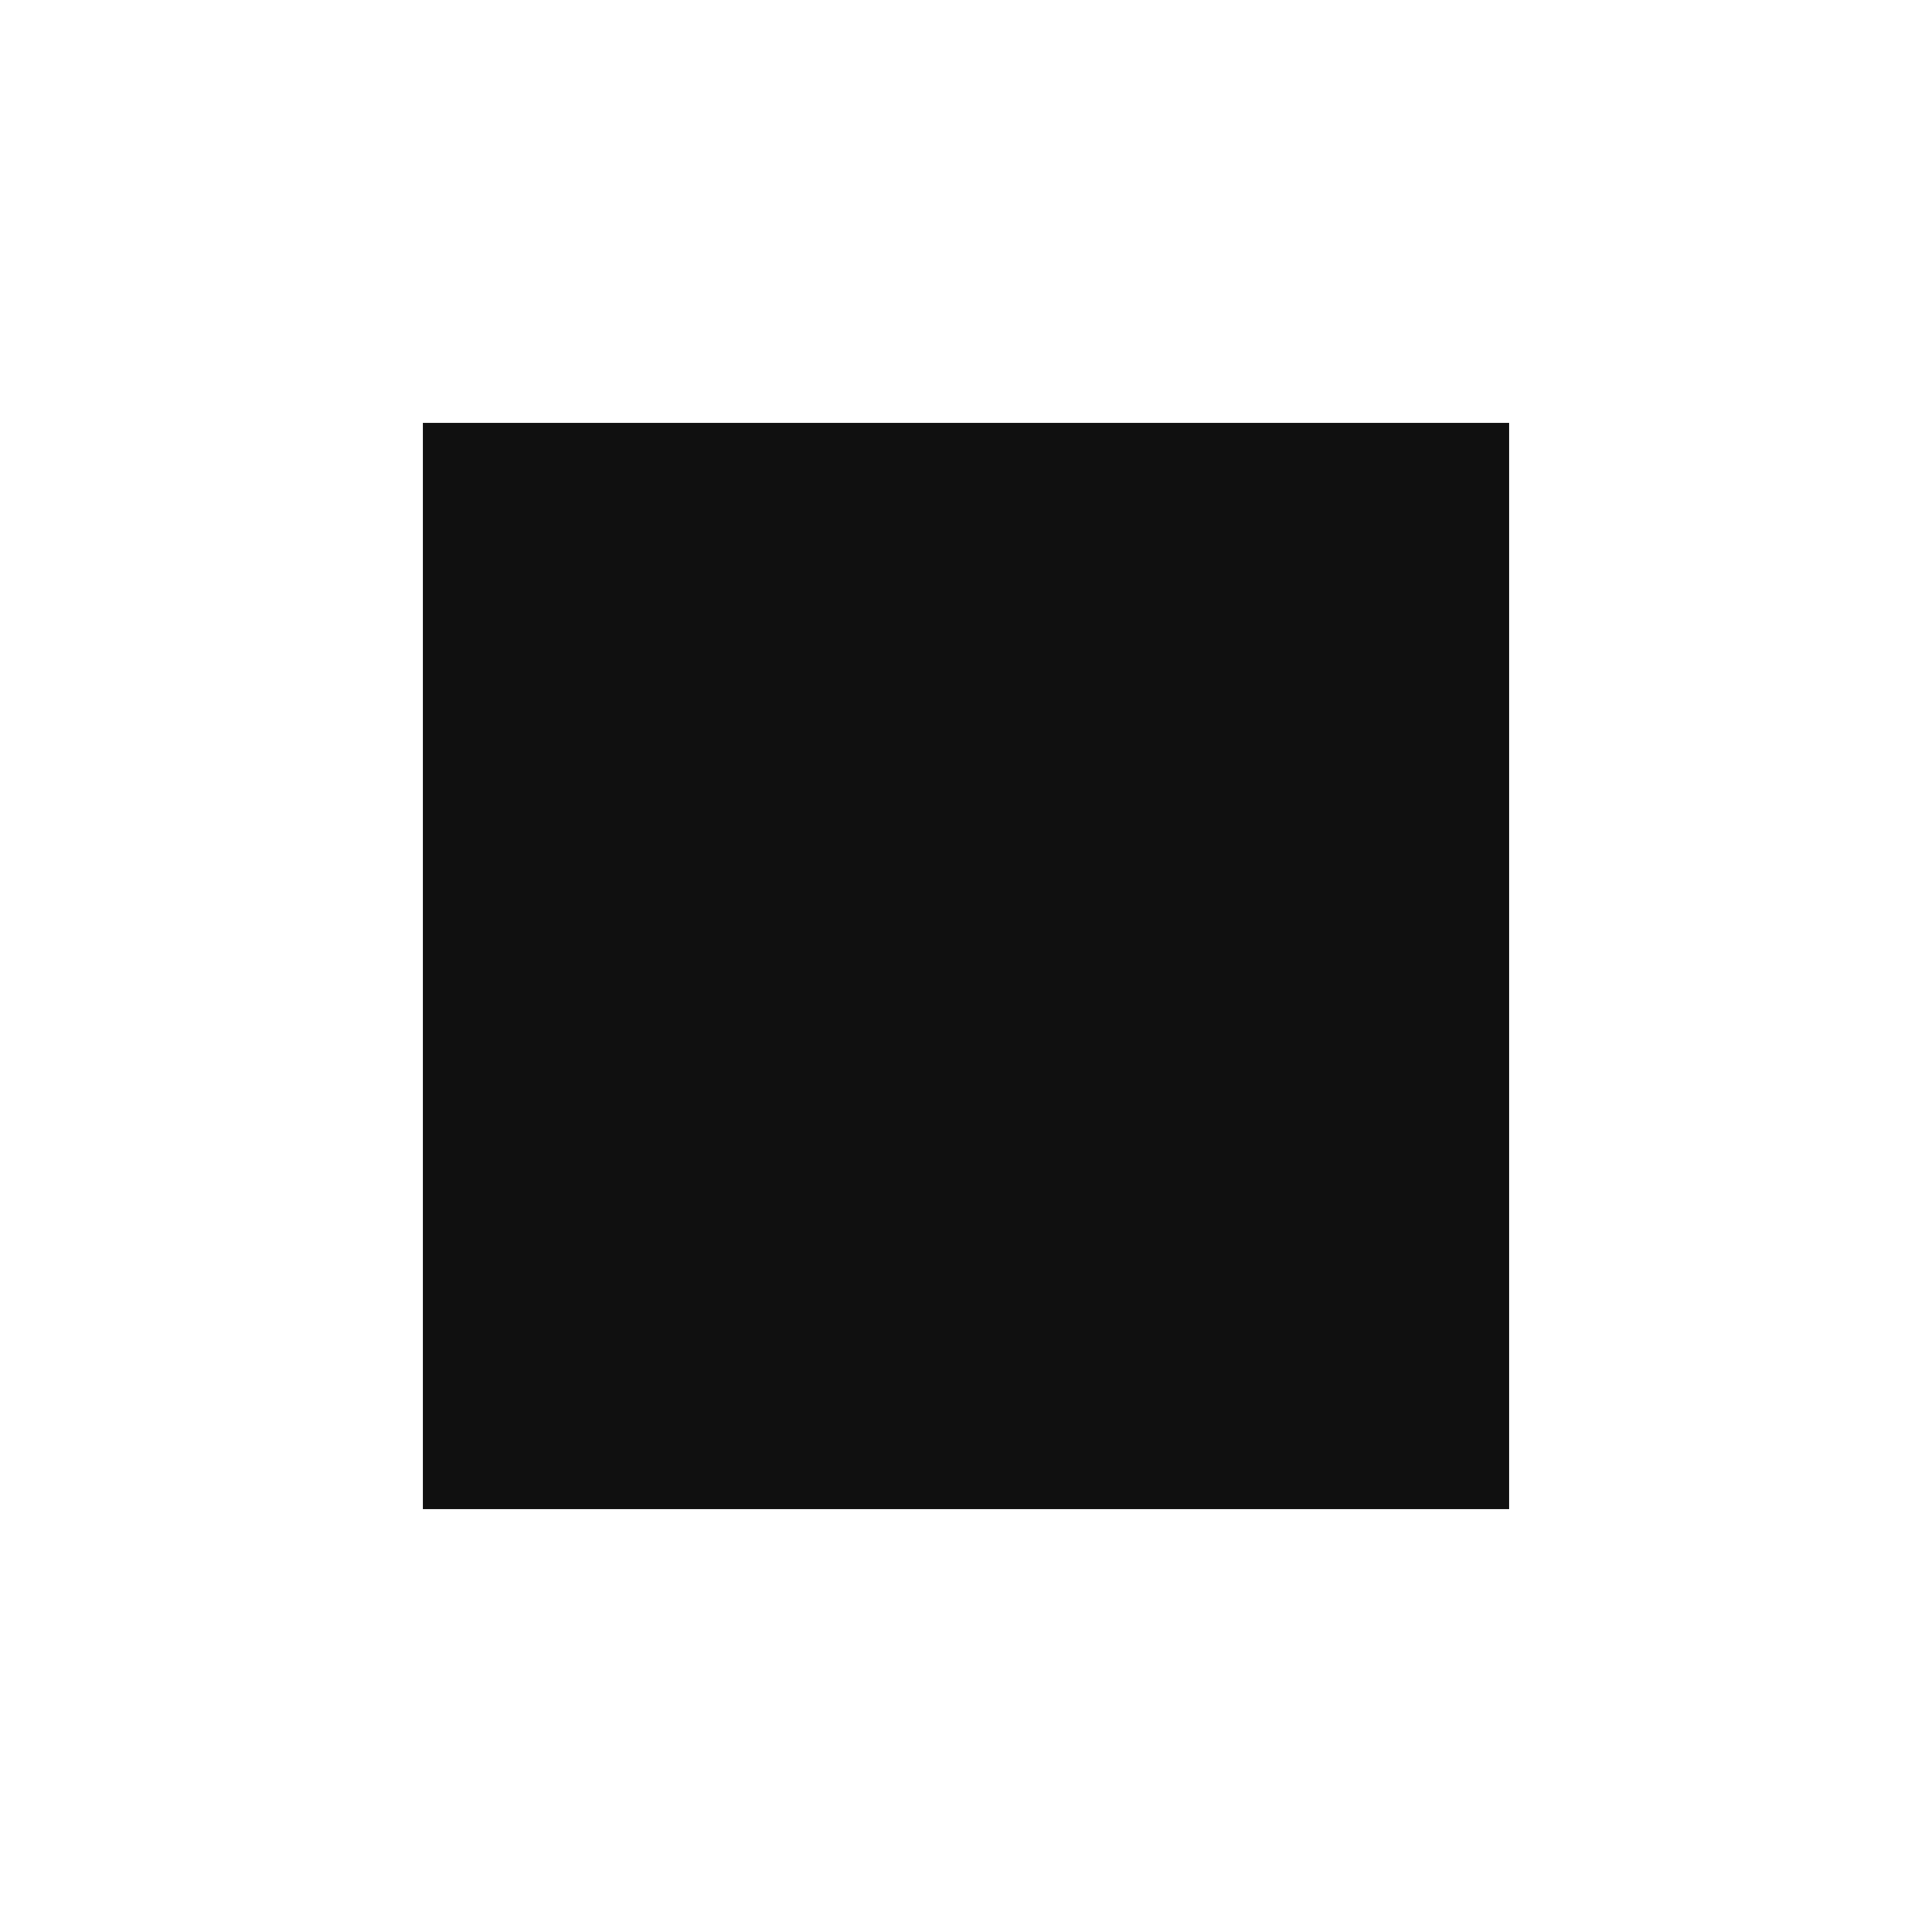
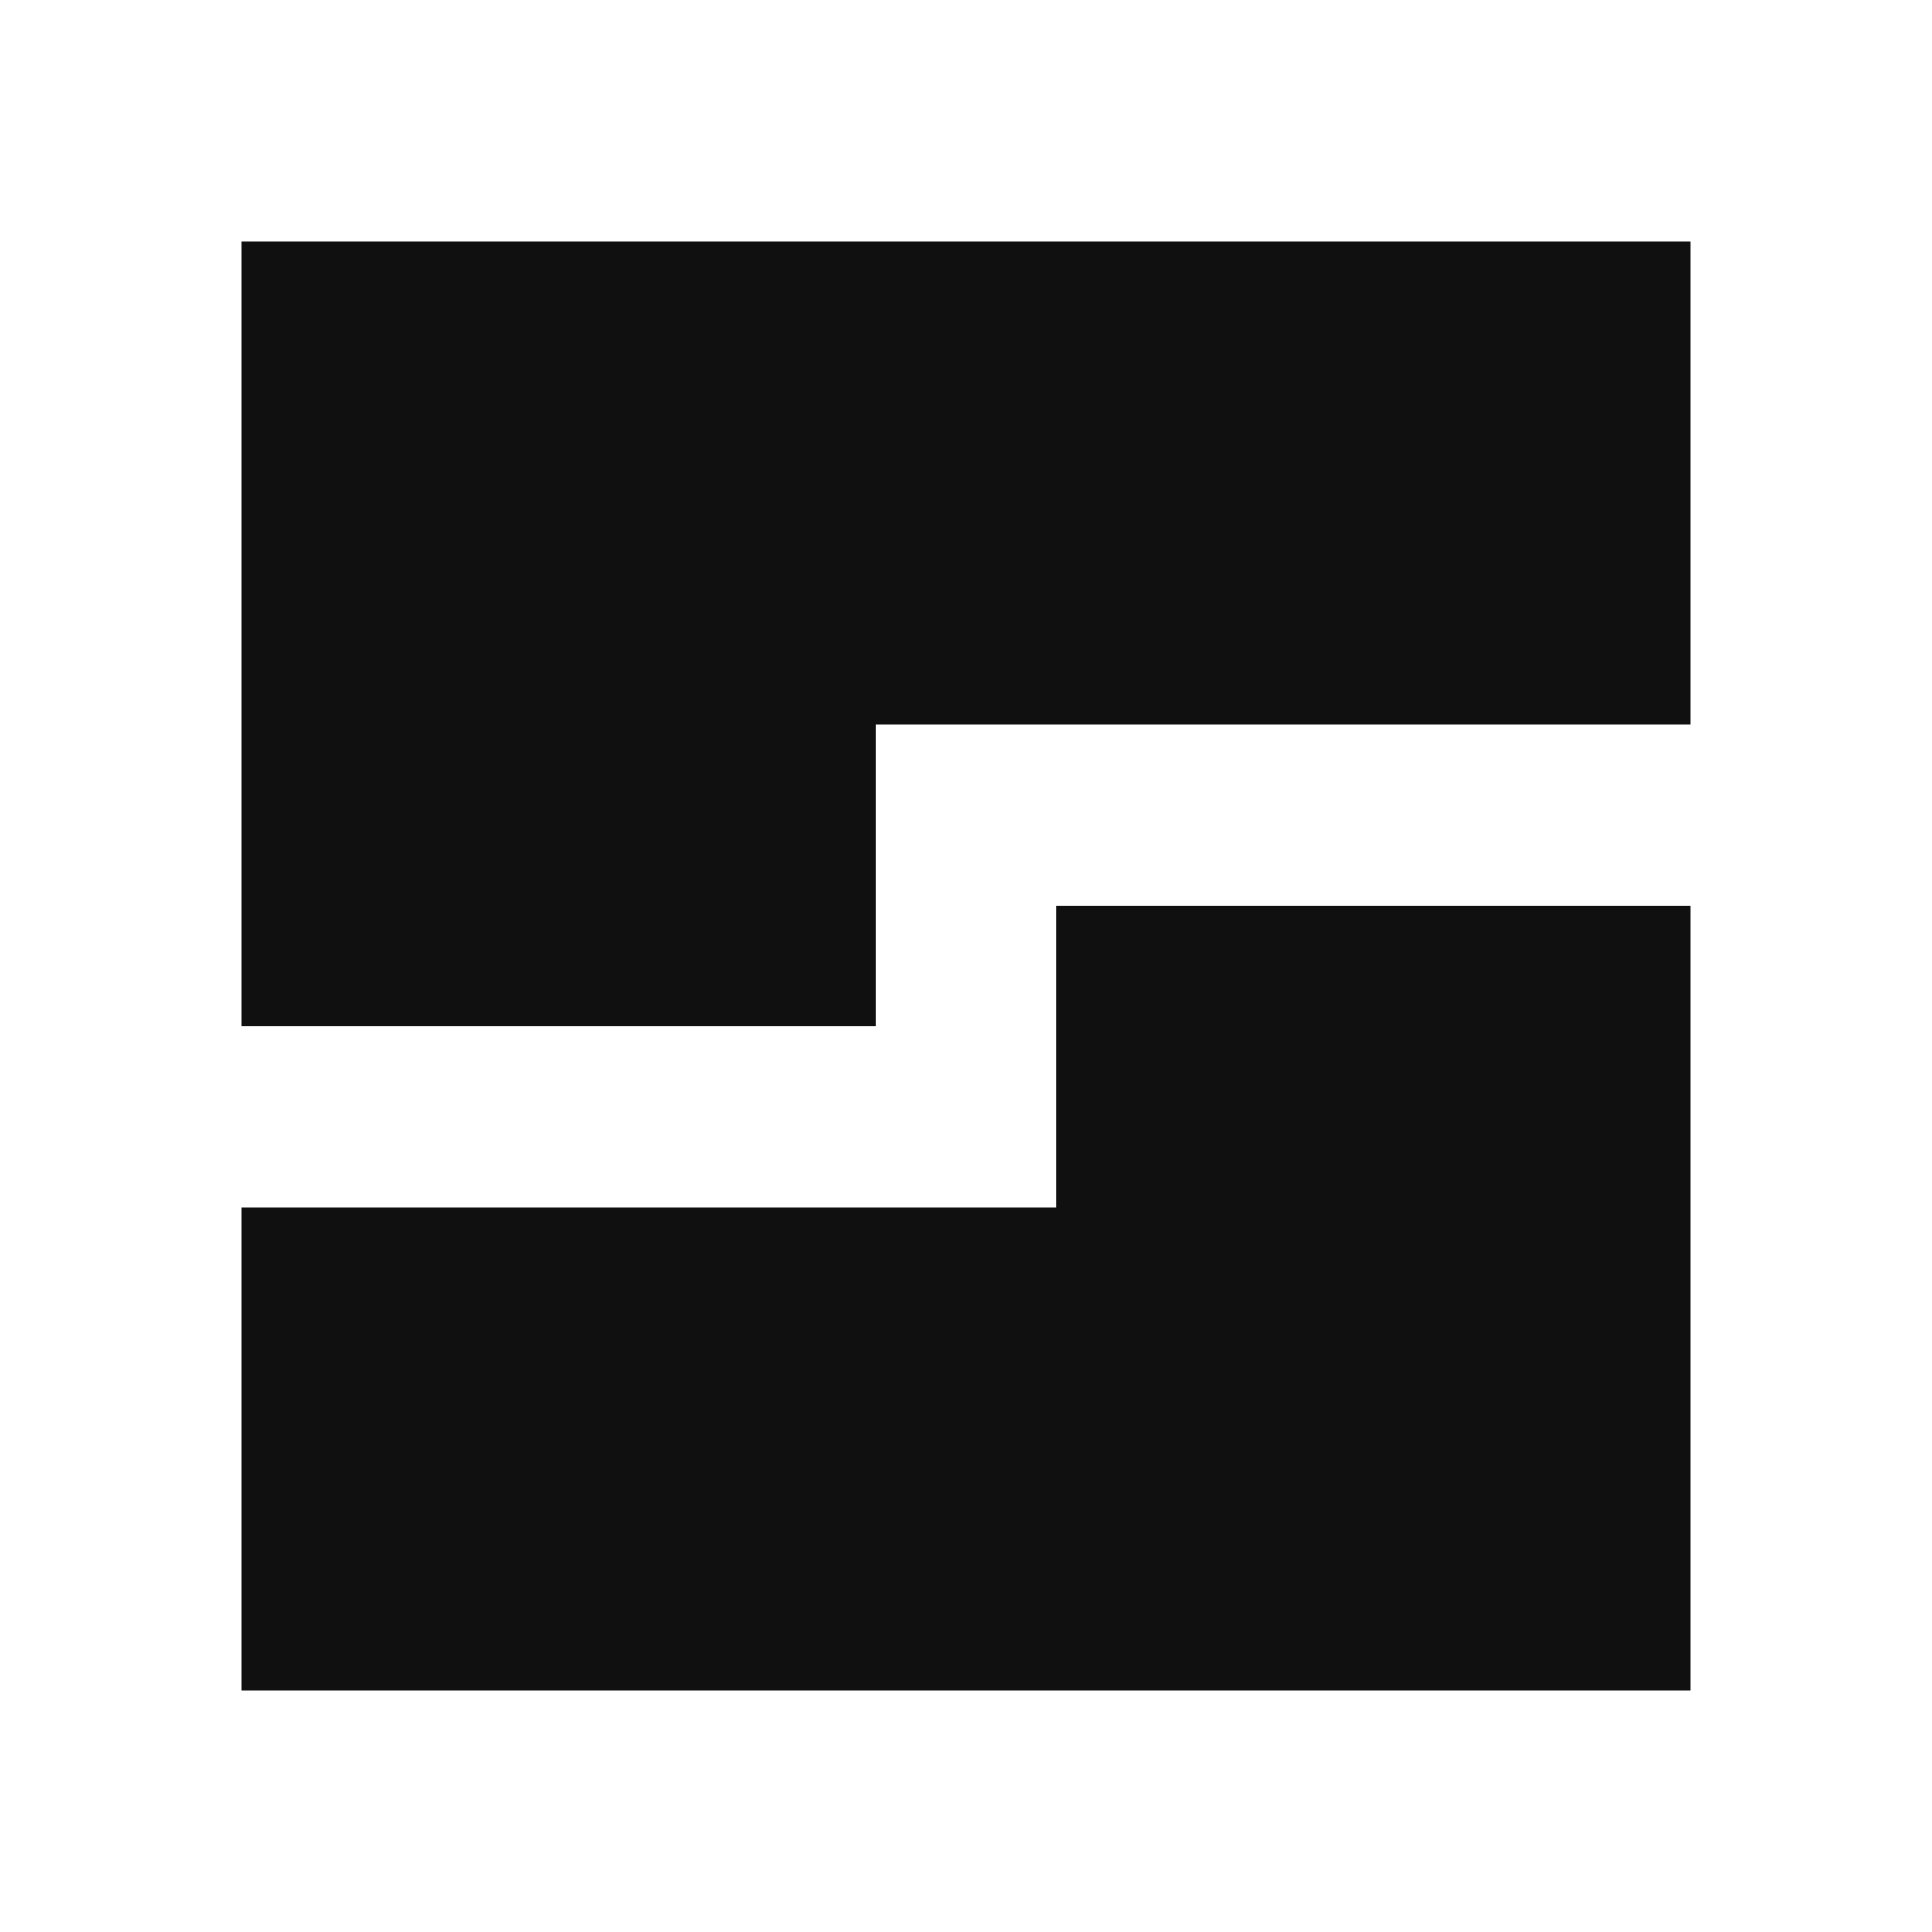
- <svg xmlns="http://www.w3.org/2000/svg" viewBox="0 0 32 32">
-   <style>rect { fill: #101010 } @media (prefers-color-scheme: dark) { rect { fill: #ebebeb } }</style>
-   <rect x="7" y="7" width="18" height="18" />
+ <svg xmlns="http://www.w3.org/2000/svg" viewBox="0 0 16 16">
+   <style>path { fill: #101010 } @media (prefers-color-scheme: dark) { path { fill: #ebebeb } }</style>
+   <path d="M2 2h12v4H7.25v2.5H2zM2 10h6.75V7.5H14V14H2z" />
</svg>
